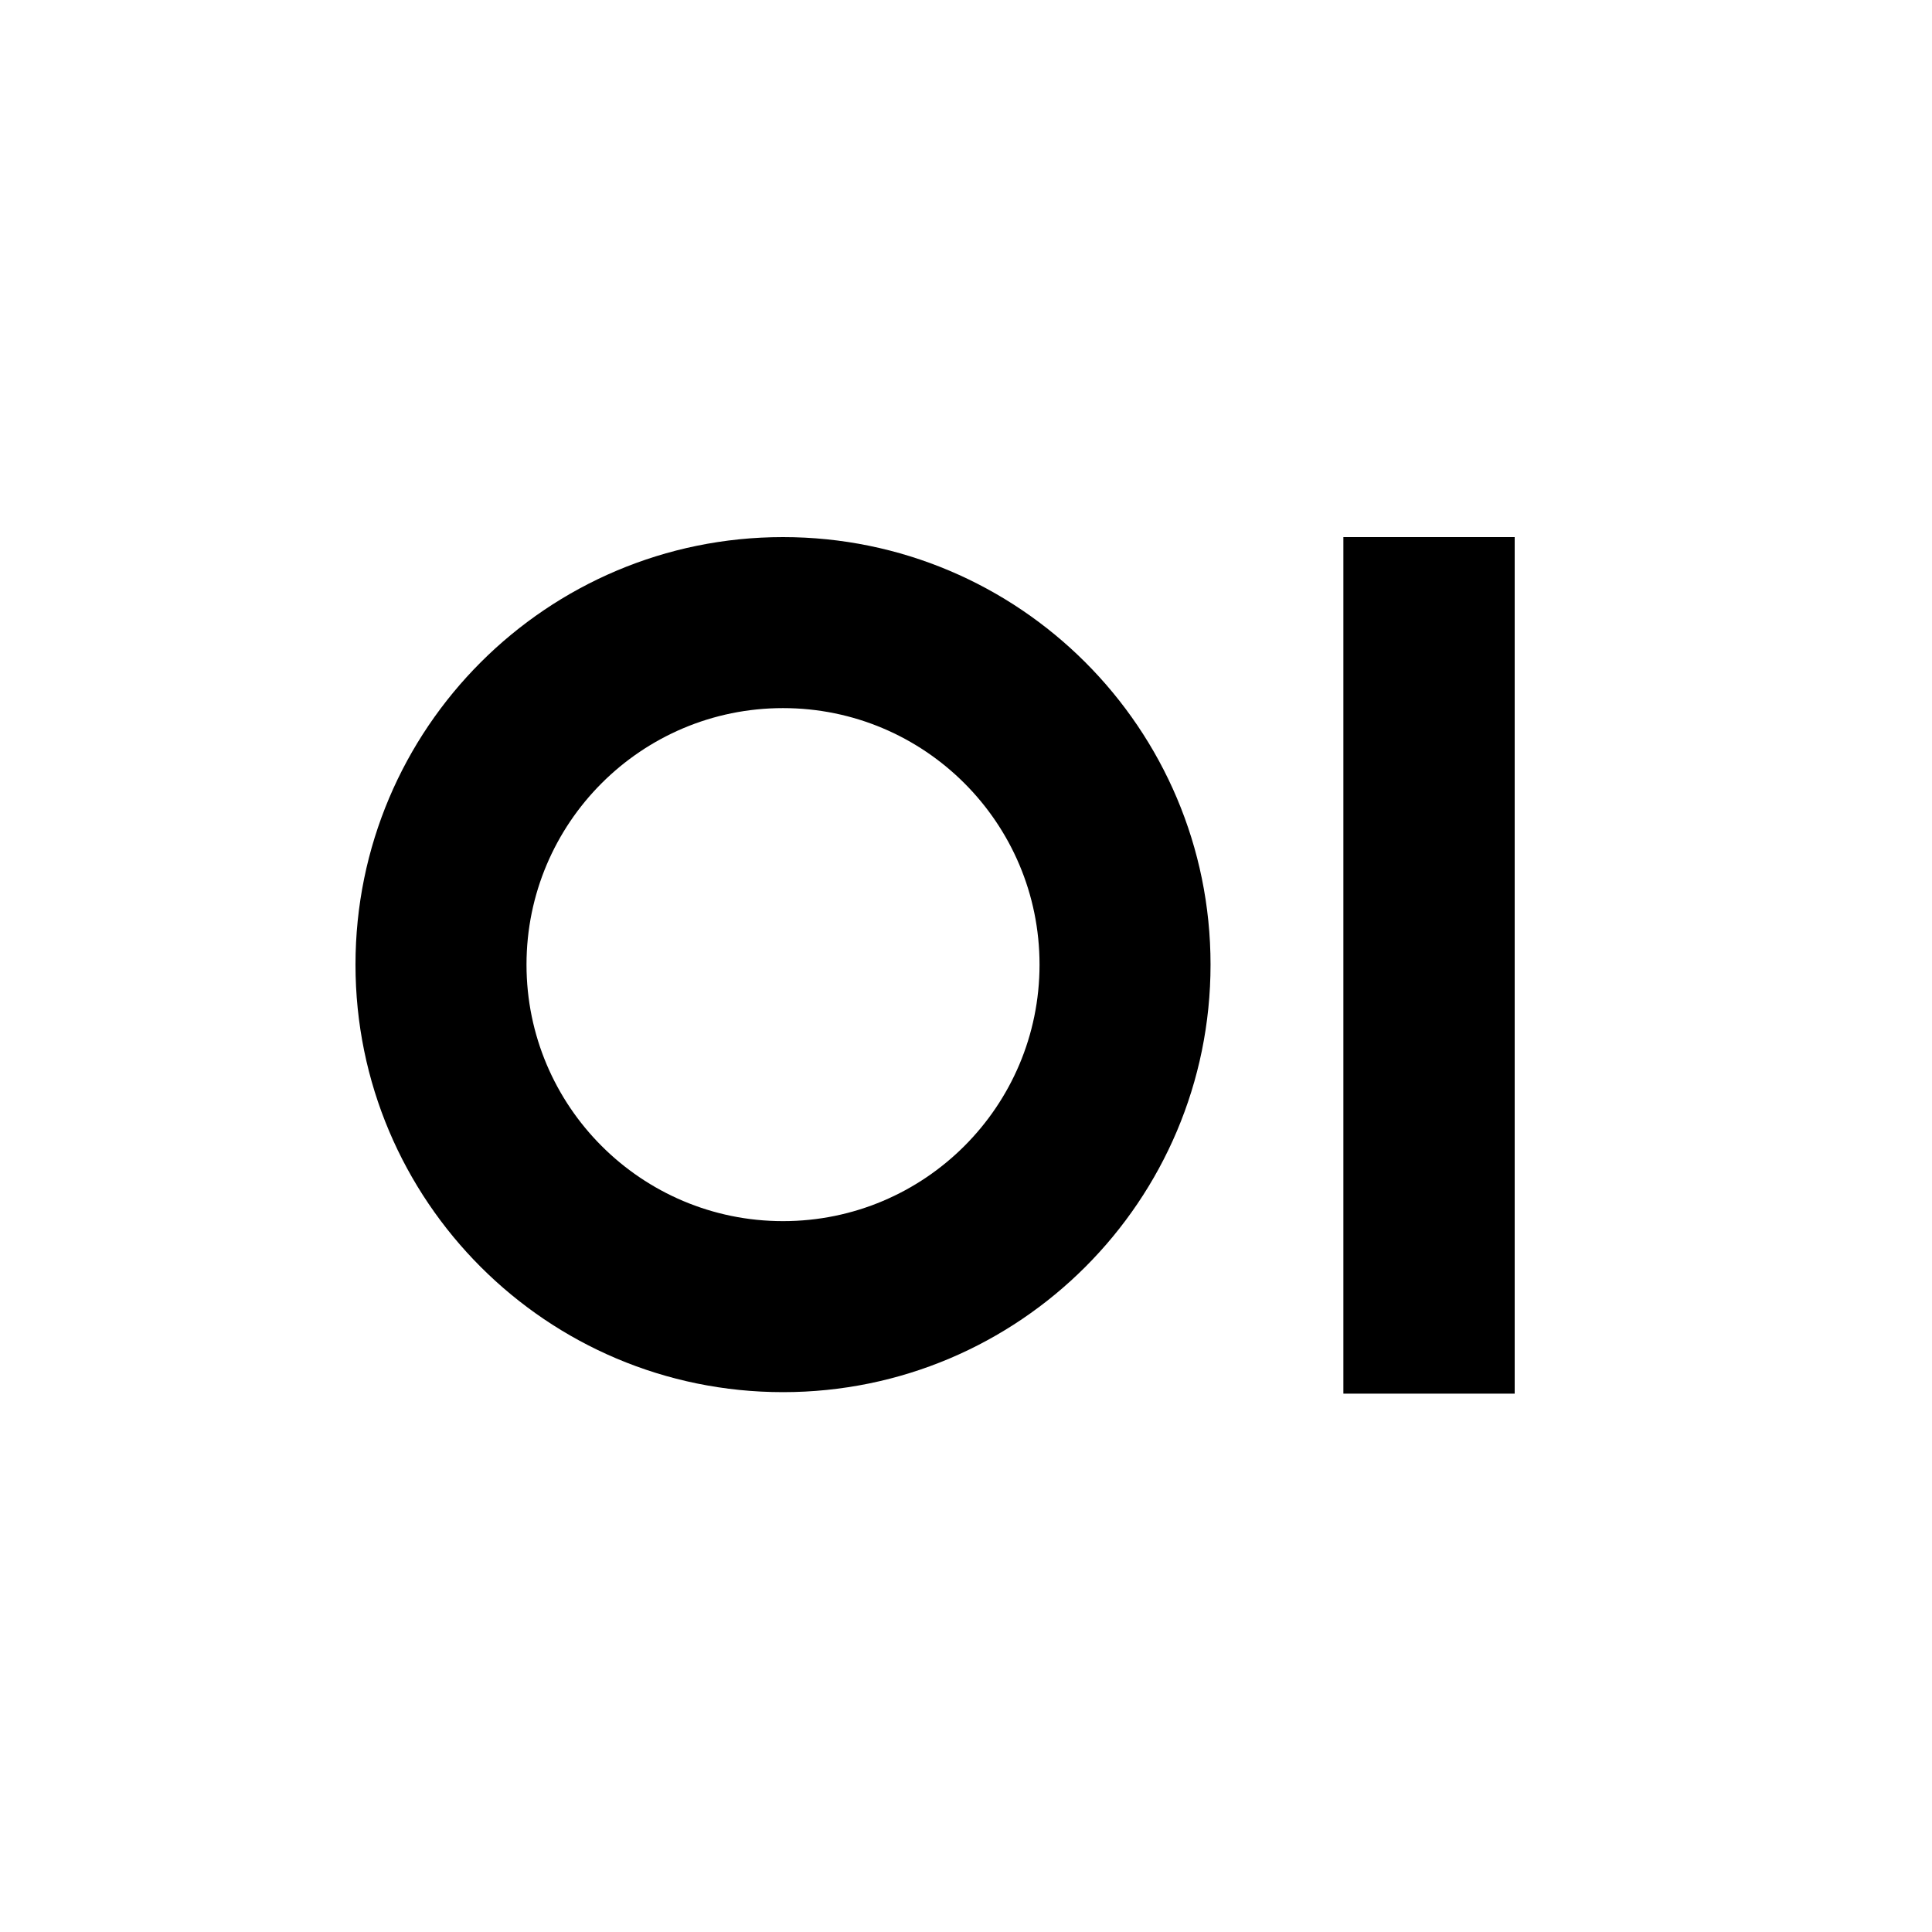
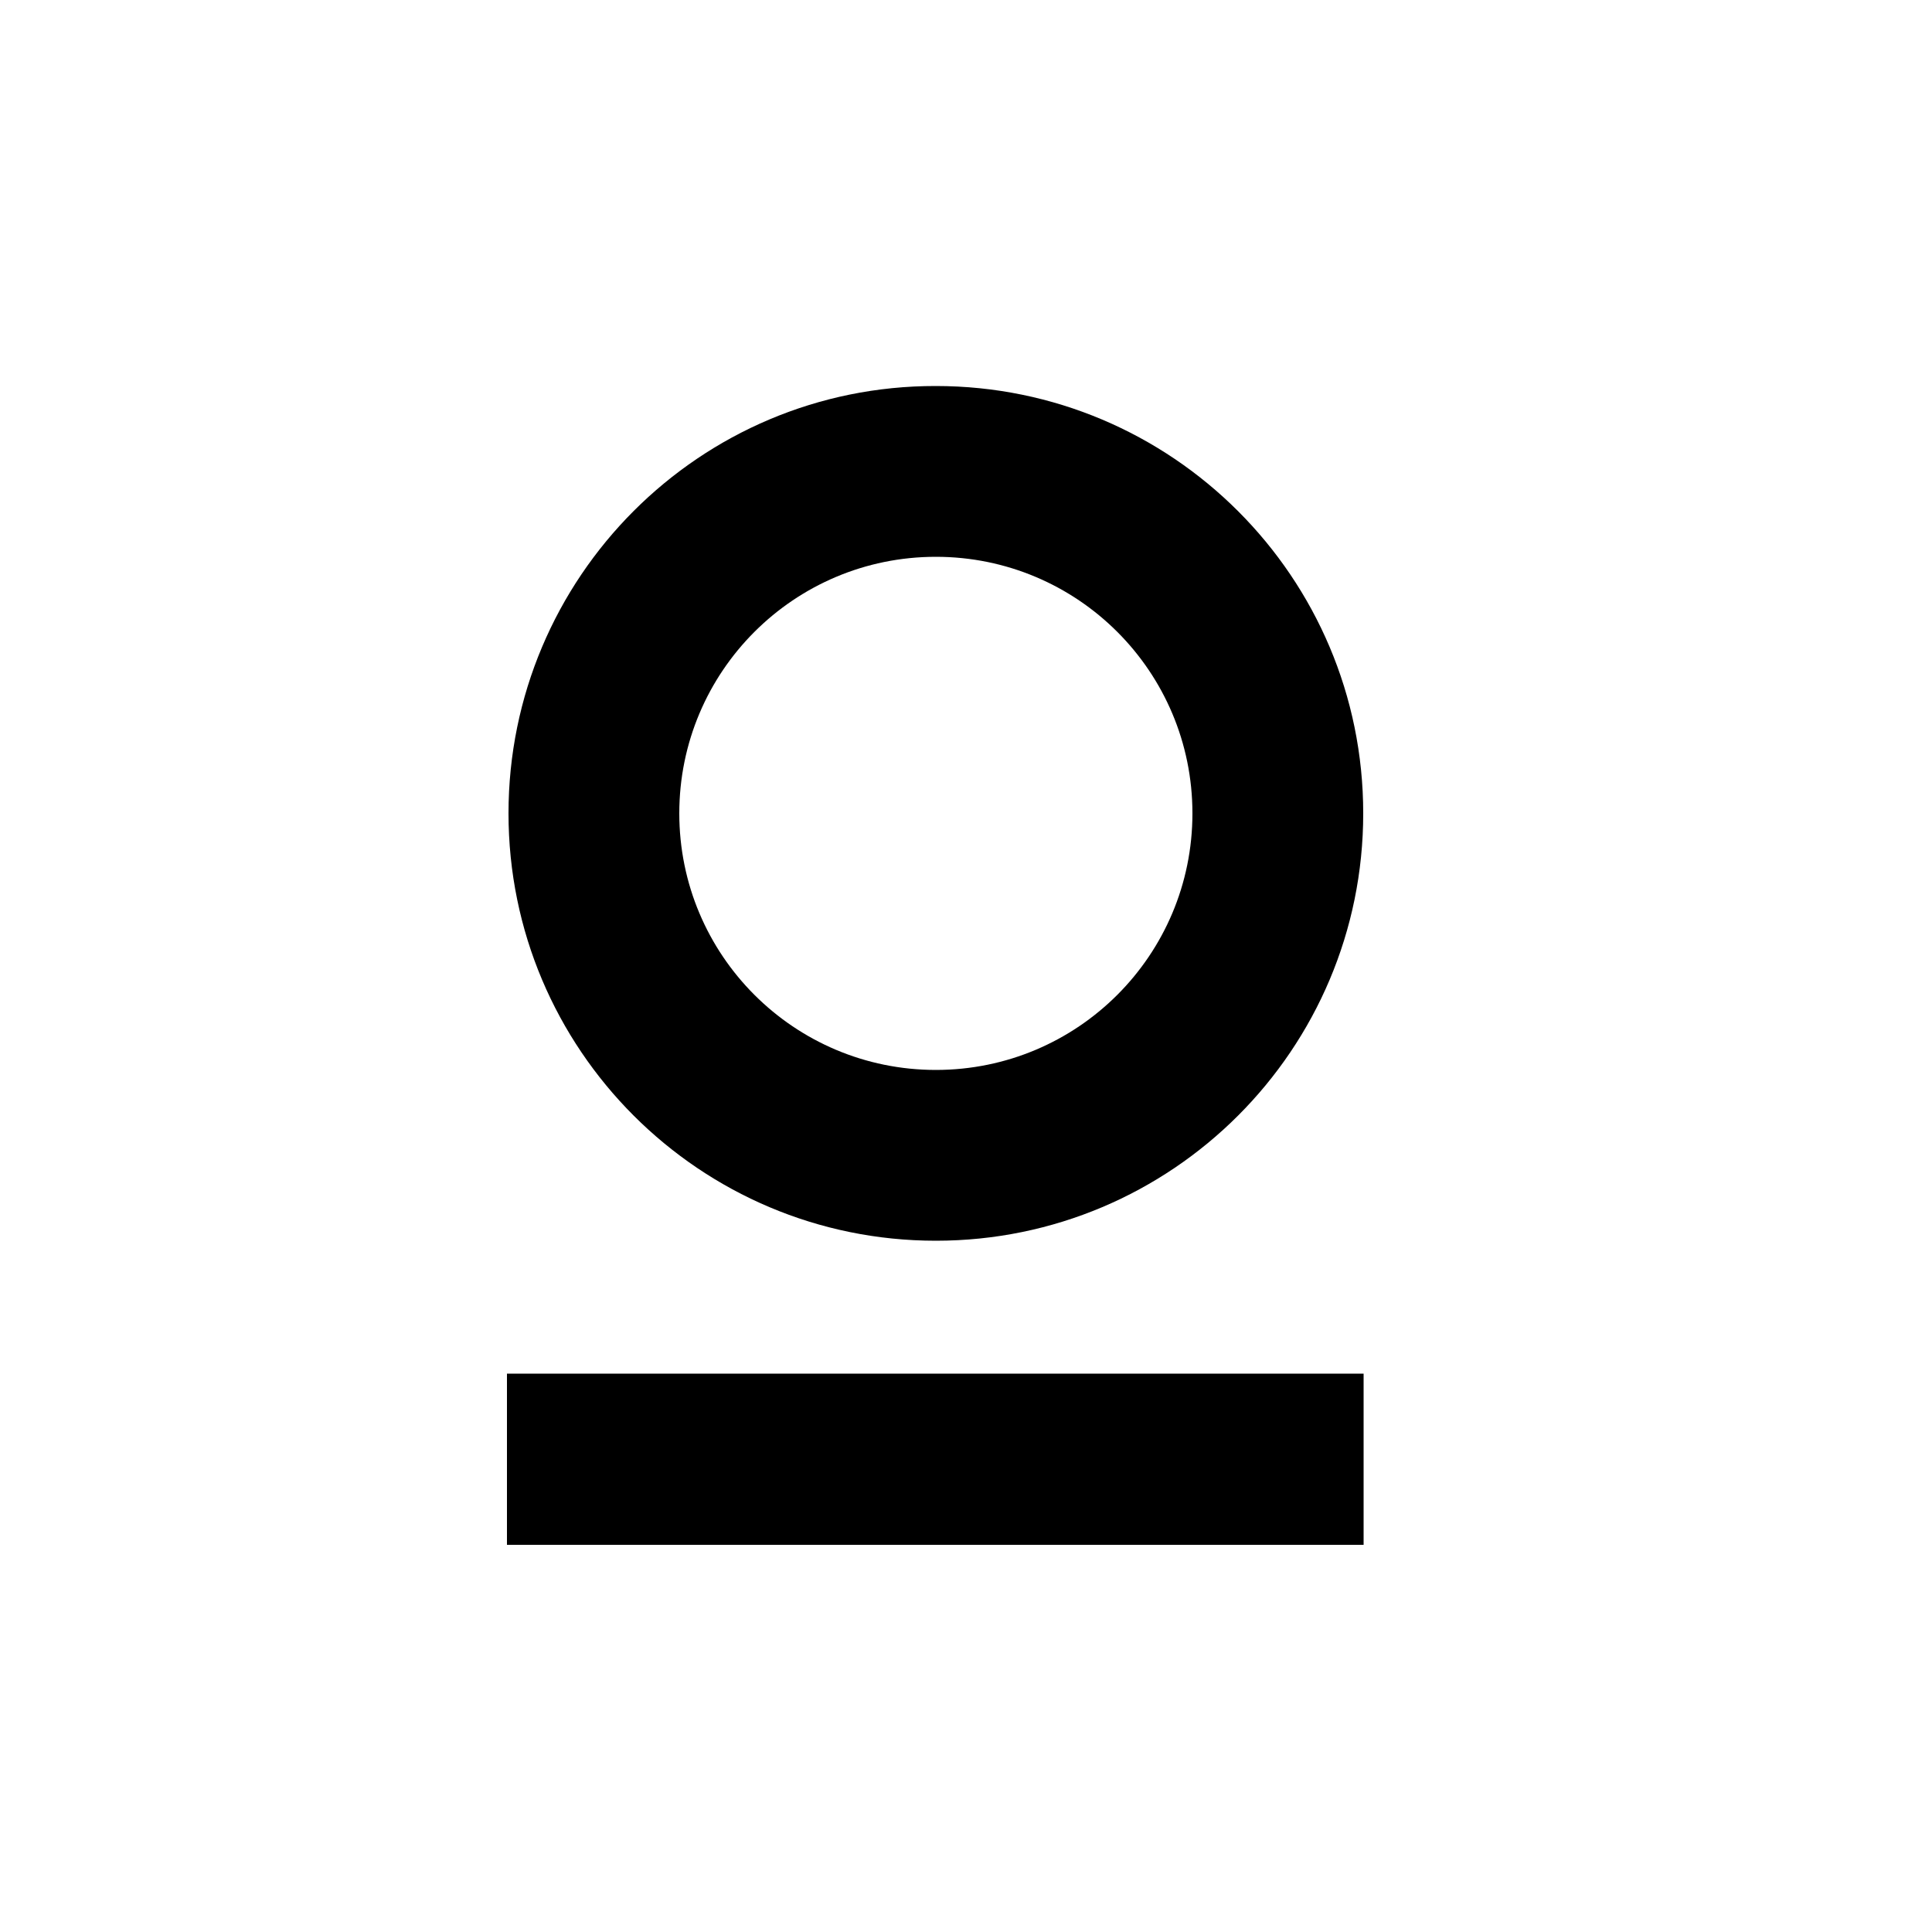
- <svg xmlns="http://www.w3.org/2000/svg" width="500" height="500" viewBox="0 0 500 500" fill="none">
-   <rect x="347.666" y="139" width="44.335" height="221.675" fill="black" />
-   <path fill-rule="evenodd" clip-rule="evenodd" d="M202.643 360.287C263.75 360.287 313.287 310.75 313.287 249.643C313.287 188.537 263.75 139 202.643 139C141.537 139 92 188.537 92 249.643C92 310.75 141.537 360.287 202.643 360.287ZM202.645 316.029C239.309 316.029 269.031 286.307 269.031 249.643C269.031 212.979 239.309 183.257 202.645 183.257C165.981 183.257 136.259 212.979 136.259 249.643C136.259 286.307 165.981 316.029 202.645 316.029Z" fill="black" />
+ <svg xmlns="http://www.w3.org/2000/svg" version="1.1" x="0px" y="0px" viewBox="0 0 500 500" style="enable-background:new 0 0 500 500;" xml:space="preserve">
+   <style type="text/css">
+ 	.st0{fill-rule:evenodd;clip-rule:evenodd;}
+ </style>
+   <rect x="131.2" y="355.5" width="221.7" height="44.3" />
+   <path class="st0" d="M131.6,210.5c0,61.1,49.5,110.6,110.6,110.6c61.1,0,110.6-49.5,110.6-110.6c0-61.1-49.5-110.6-110.6-110.6  C181.1,99.8,131.6,149.4,131.6,210.5z M175.8,210.5c0,36.7,29.7,66.4,66.4,66.4s66.4-29.7,66.4-66.4s-29.7-66.4-66.4-66.4  S175.8,173.8,175.8,210.5z" />
</svg>
